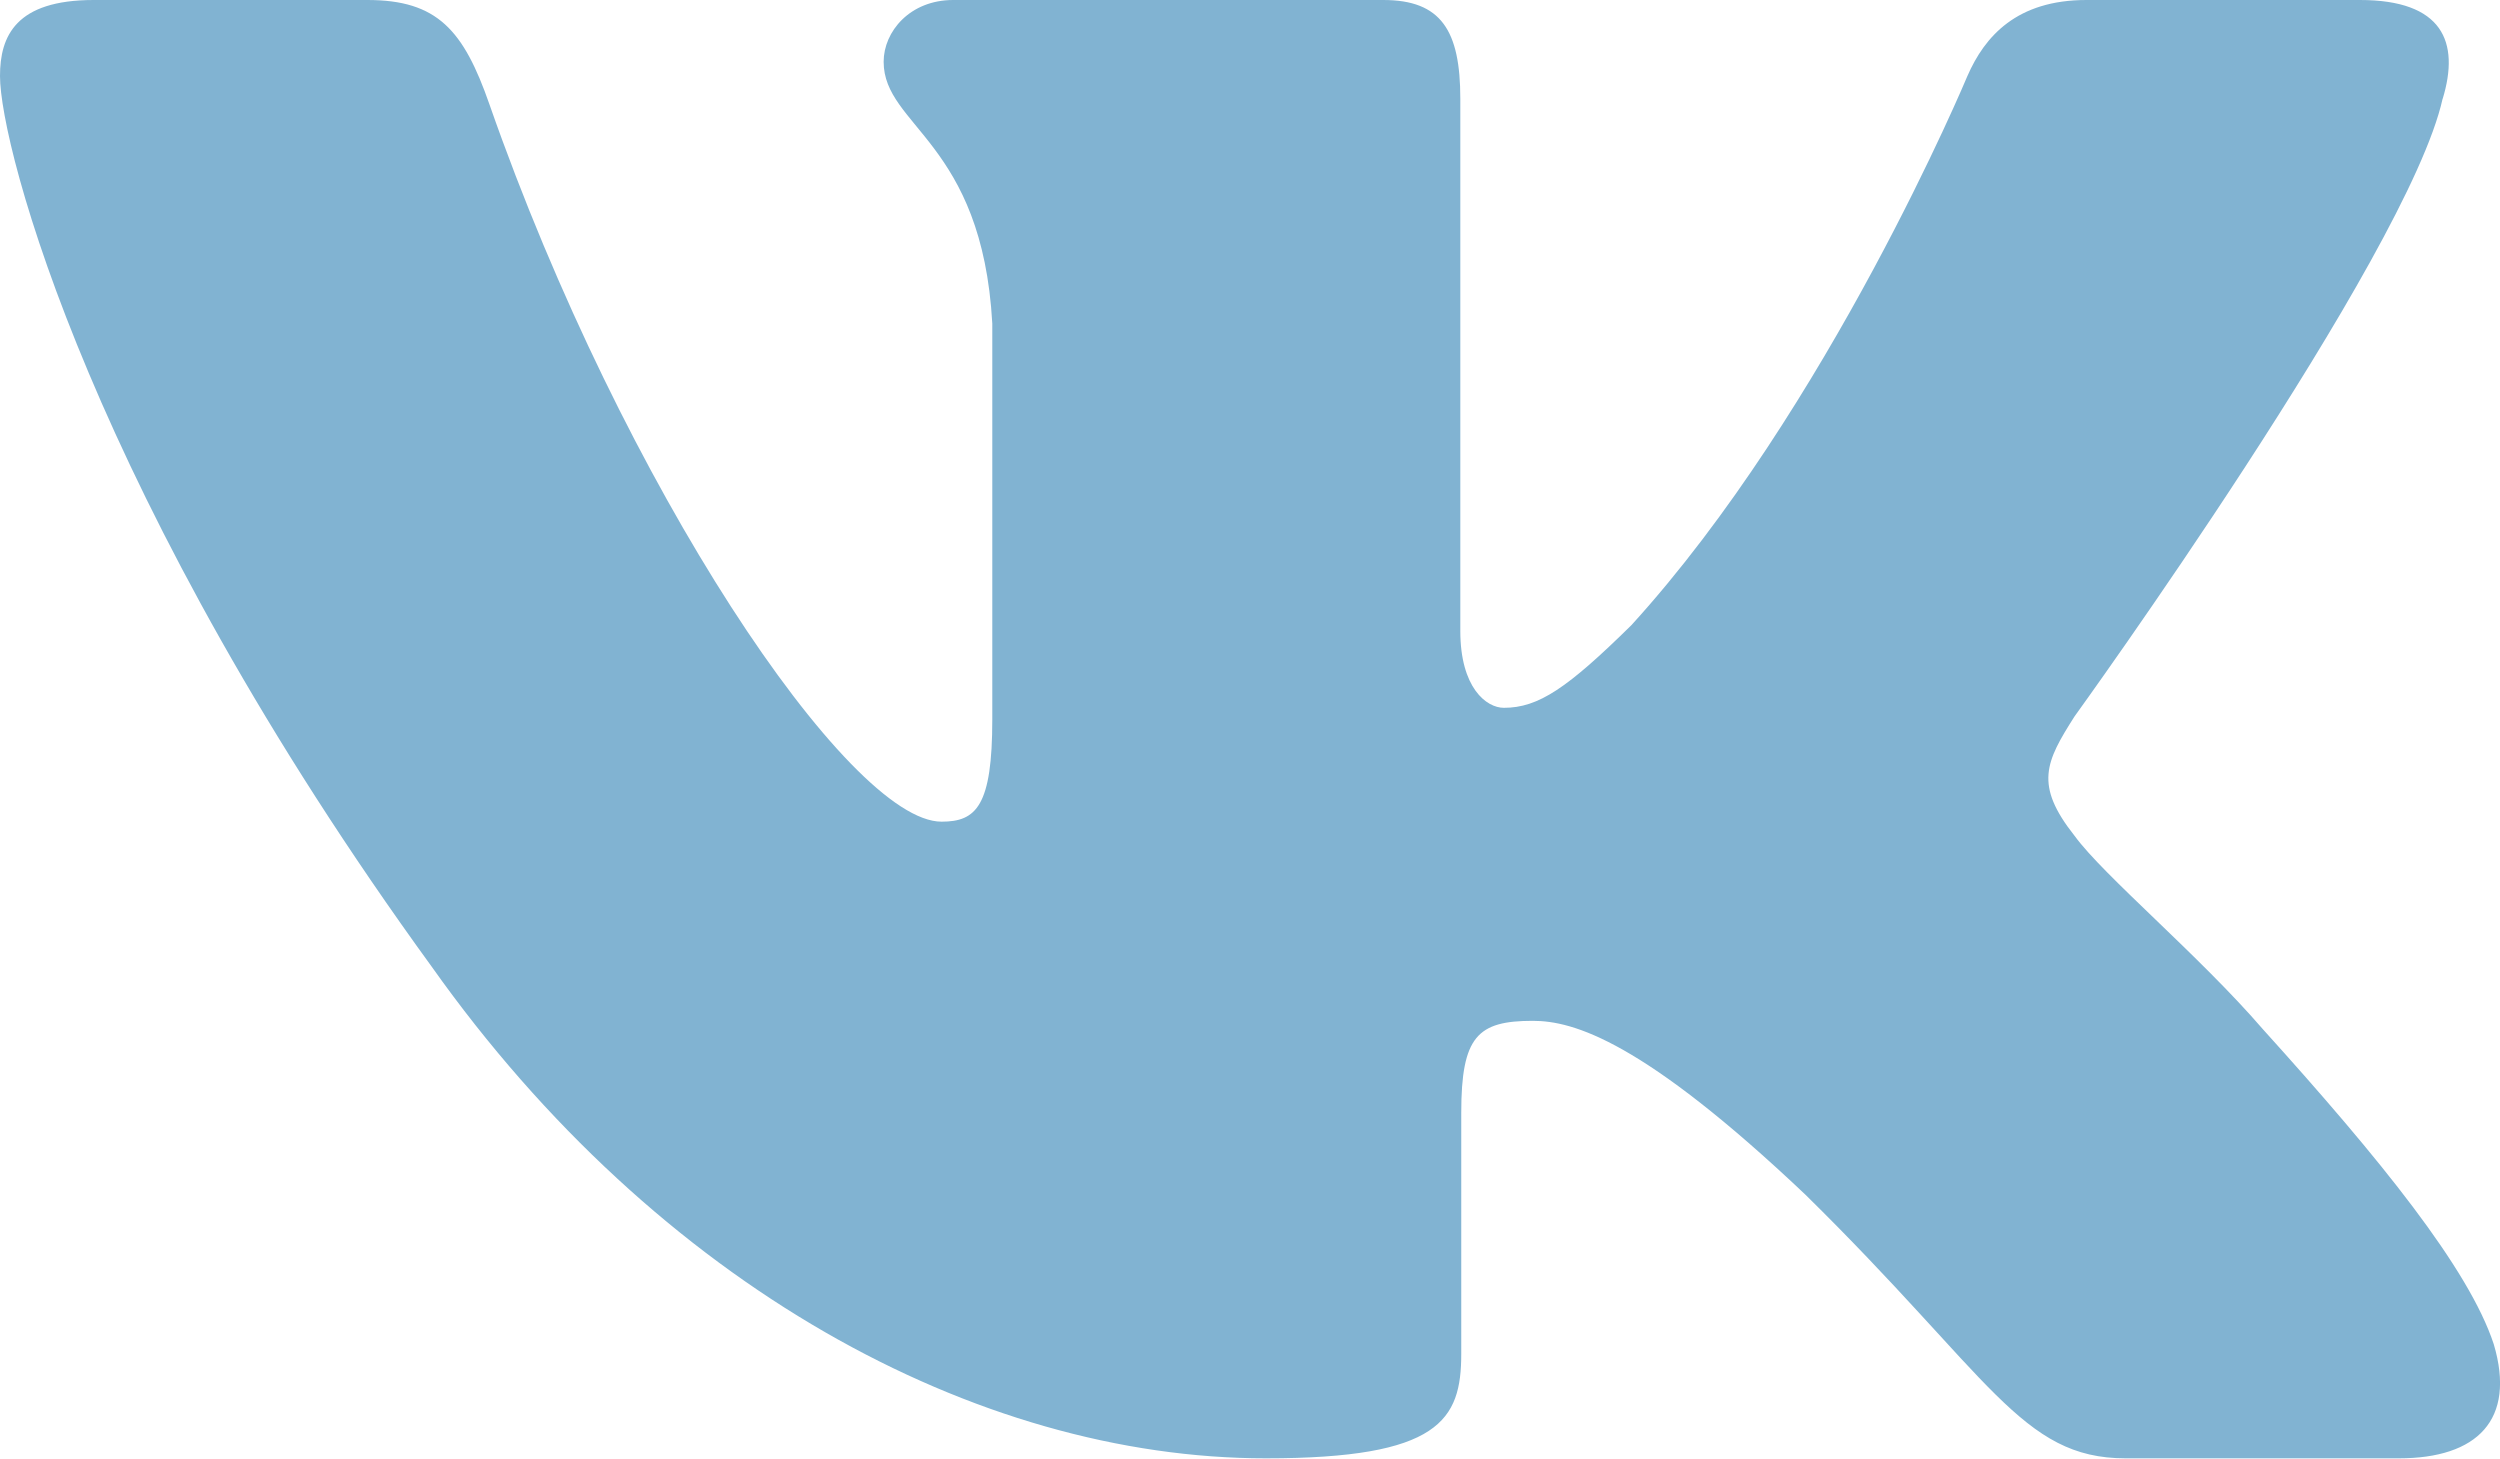
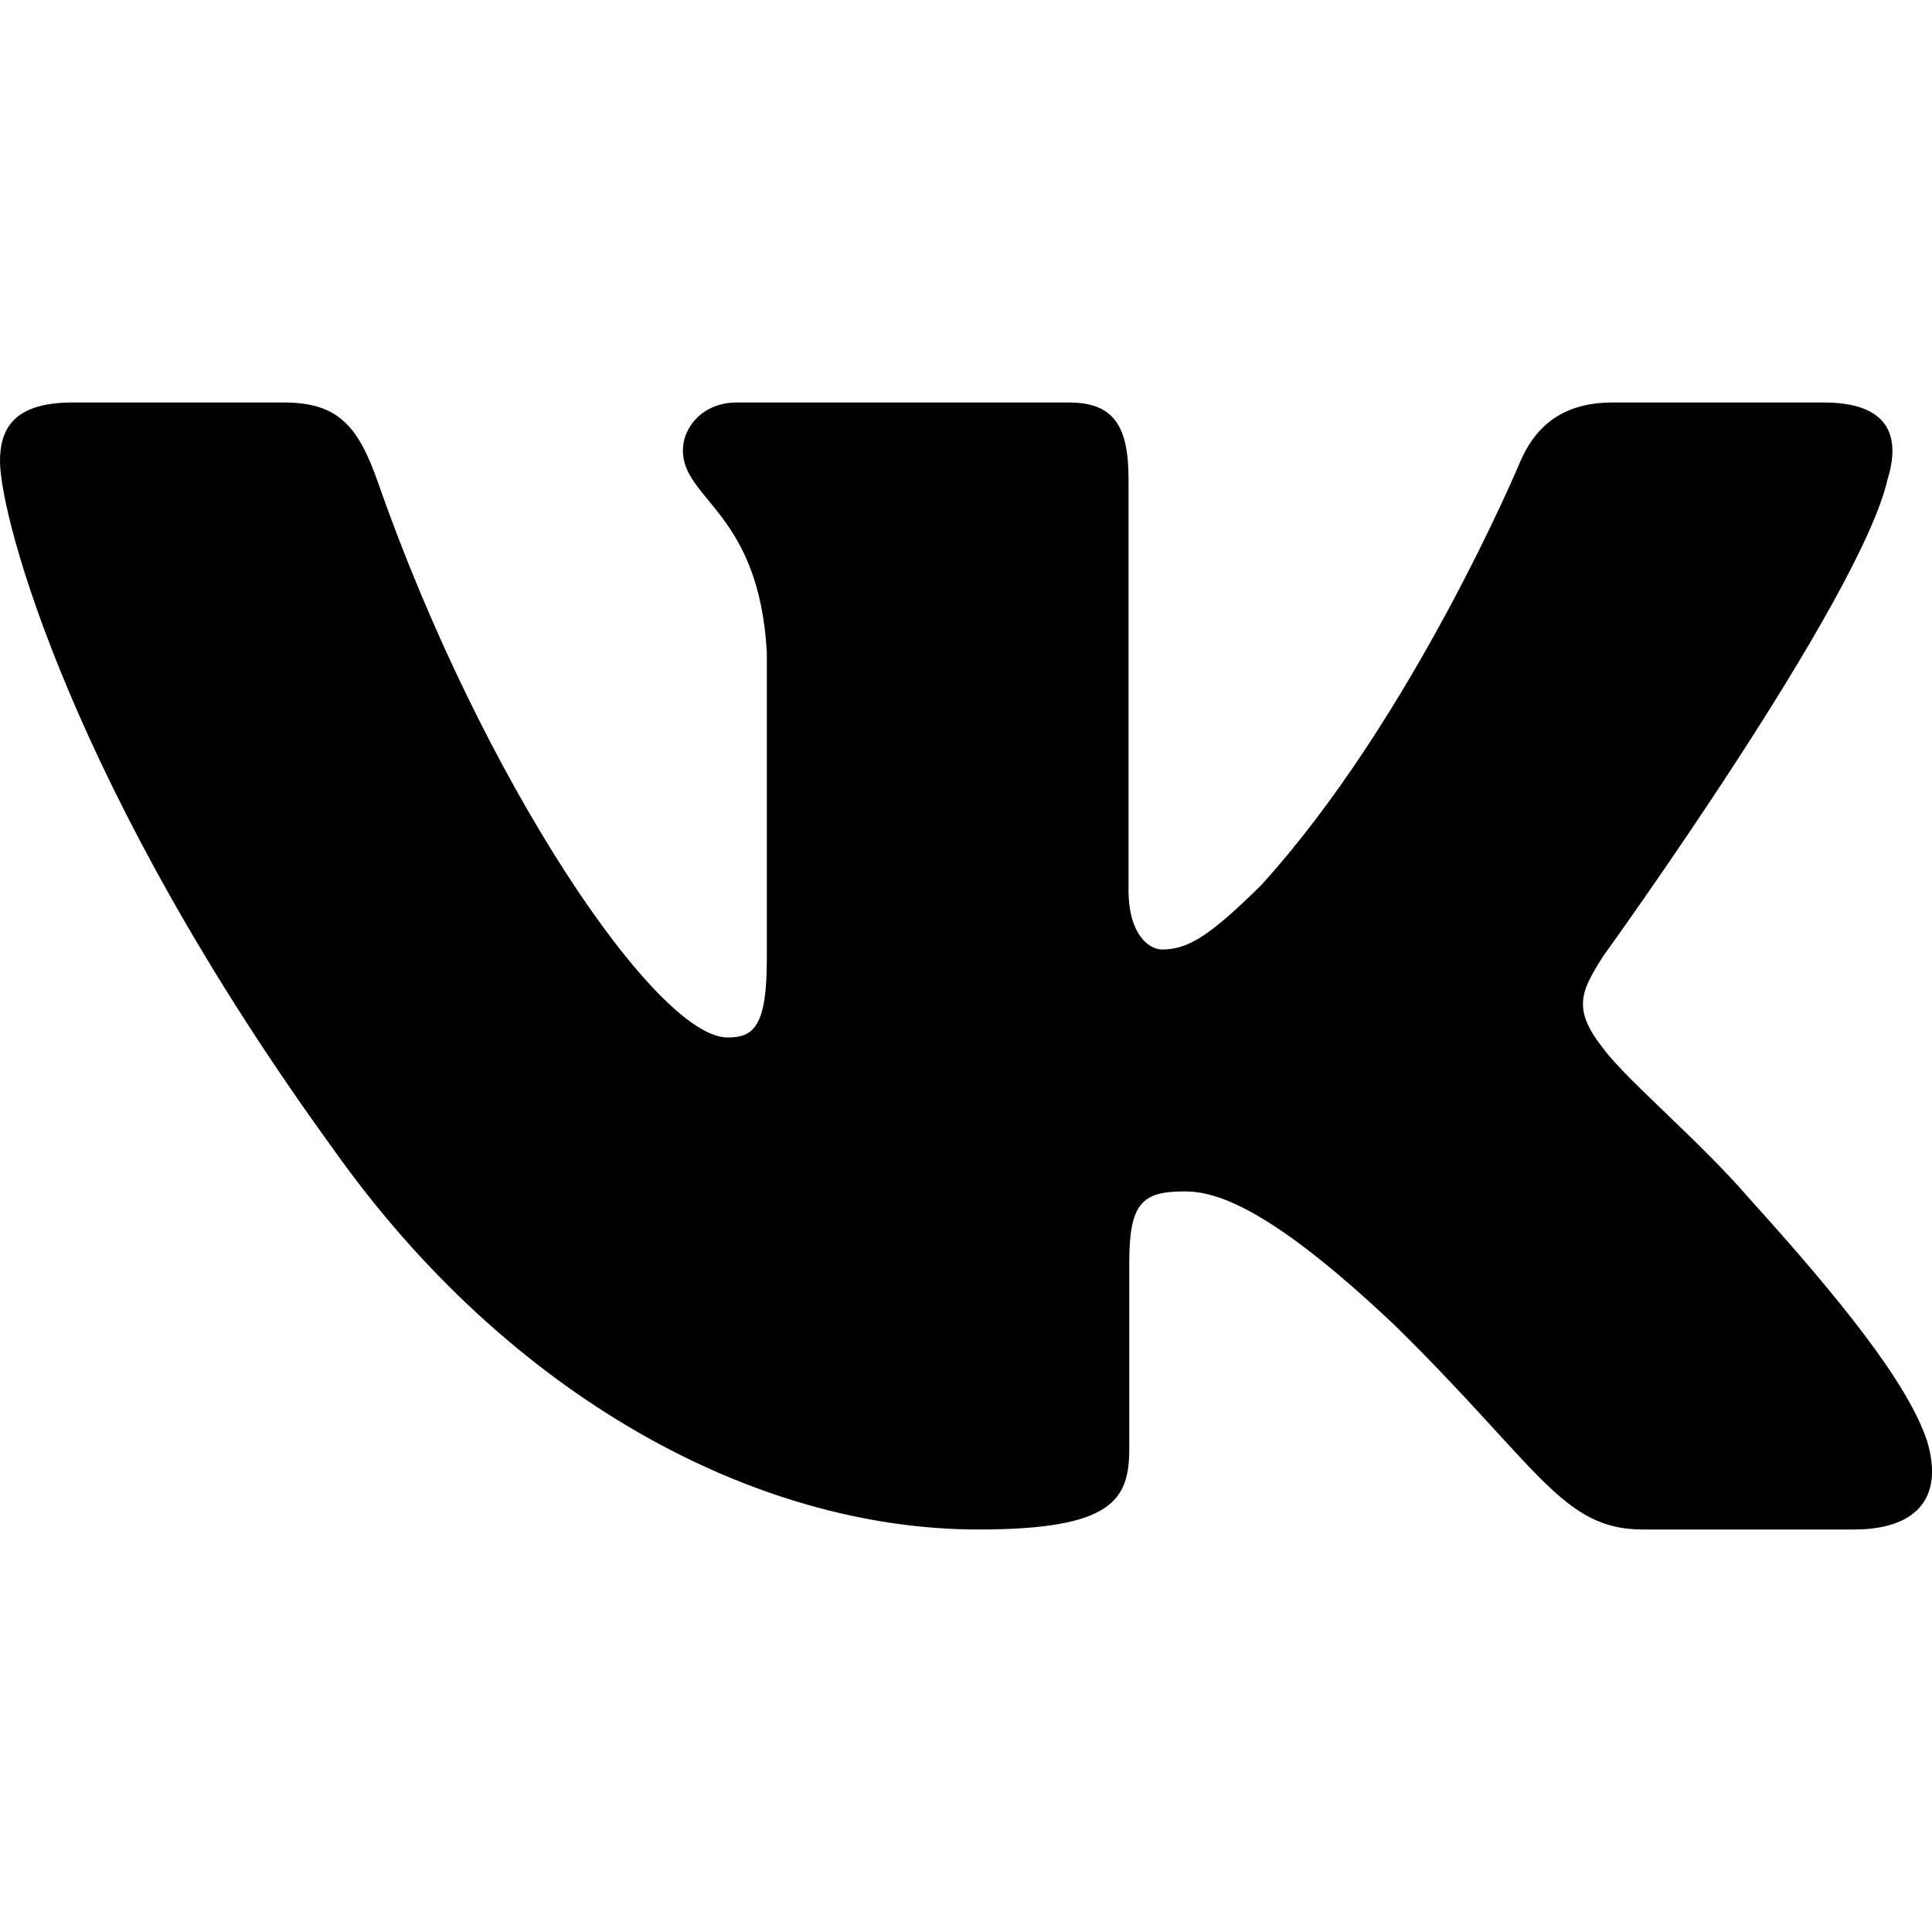
- <svg xmlns="http://www.w3.org/2000/svg" width="24" height="14" viewBox="0 0 24 14" fill="none">
-   <path fill-rule="evenodd" clip-rule="evenodd" d="M23.45 0.948C23.616 0.402 23.45 0 22.655 0H20.03C19.362 0 19.054 0.347 18.887 0.73C18.887 0.73 17.552 3.926 15.661 6.002C15.049 6.604 14.771 6.795 14.437 6.795C14.27 6.795 14.019 6.604 14.019 6.057V0.948C14.019 0.292 13.835 0 13.279 0H9.151C8.734 0 8.483 0.304 8.483 0.593C8.483 1.214 9.429 1.358 9.526 3.106V6.904C9.526 7.737 9.373 7.888 9.039 7.888C8.149 7.888 5.984 4.677 4.699 1.003C4.45 0.288 4.198 0 3.527 0H0.9C0.15 0 0 0.347 0 0.73C0 1.412 0.89 4.8 4.145 9.281C6.315 12.341 9.37 14 12.153 14C13.822 14 14.028 13.632 14.028 12.997V10.684C14.028 9.947 14.186 9.8 14.715 9.8C15.105 9.8 15.772 9.992 17.33 11.467C19.11 13.216 19.403 14 20.405 14H23.03C23.78 14 24.156 13.632 23.94 12.904C23.702 12.18 22.852 11.129 21.725 9.882C21.113 9.172 20.195 8.407 19.916 8.024C19.527 7.533 19.638 7.314 19.916 6.877C19.916 6.877 23.116 2.451 23.449 0.948H23.45Z" fill="#81B3D2" />
+ <svg xmlns="http://www.w3.org/2000/svg" width="24" height="24" viewBox="0 0 24 24">
+   <path fill-rule="evenodd" clip-rule="evenodd" d="M23.45 5.948C23.616 5.402 23.45 5 22.655 5H20.03C19.362 5 19.054 5.347 18.887 5.73C18.887 5.73 17.552 8.926 15.661 11.002C15.049 11.604 14.771 11.795 14.437 11.795C14.27 11.795 14.019 11.604 14.019 11.057V5.948C14.019 5.292 13.835 5 13.279 5H9.151C8.734 5 8.483 5.304 8.483 5.593C8.483 6.214 9.429 6.358 9.526 8.106V11.904C9.526 12.737 9.373 12.888 9.039 12.888C8.149 12.888 5.984 9.677 4.699 6.003C4.45 5.288 4.198 5 3.527 5H0.9C0.15 5 0 5.347 0 5.73C0 6.412 0.89 9.8 4.145 14.281C6.315 17.341 9.37 19 12.153 19C13.822 19 14.028 18.632 14.028 17.997V15.684C14.028 14.947 14.186 14.8 14.715 14.8C15.105 14.8 15.772 14.992 17.33 16.467C19.11 18.216 19.403 19 20.405 19H23.03C23.78 19 24.156 18.632 23.94 17.904C23.702 17.18 22.852 16.129 21.725 14.882C21.113 14.172 20.195 13.407 19.916 13.024C19.527 12.533 19.638 12.314 19.916 11.877C19.916 11.877 23.116 7.451 23.449 5.948H23.45Z" />
</svg>
